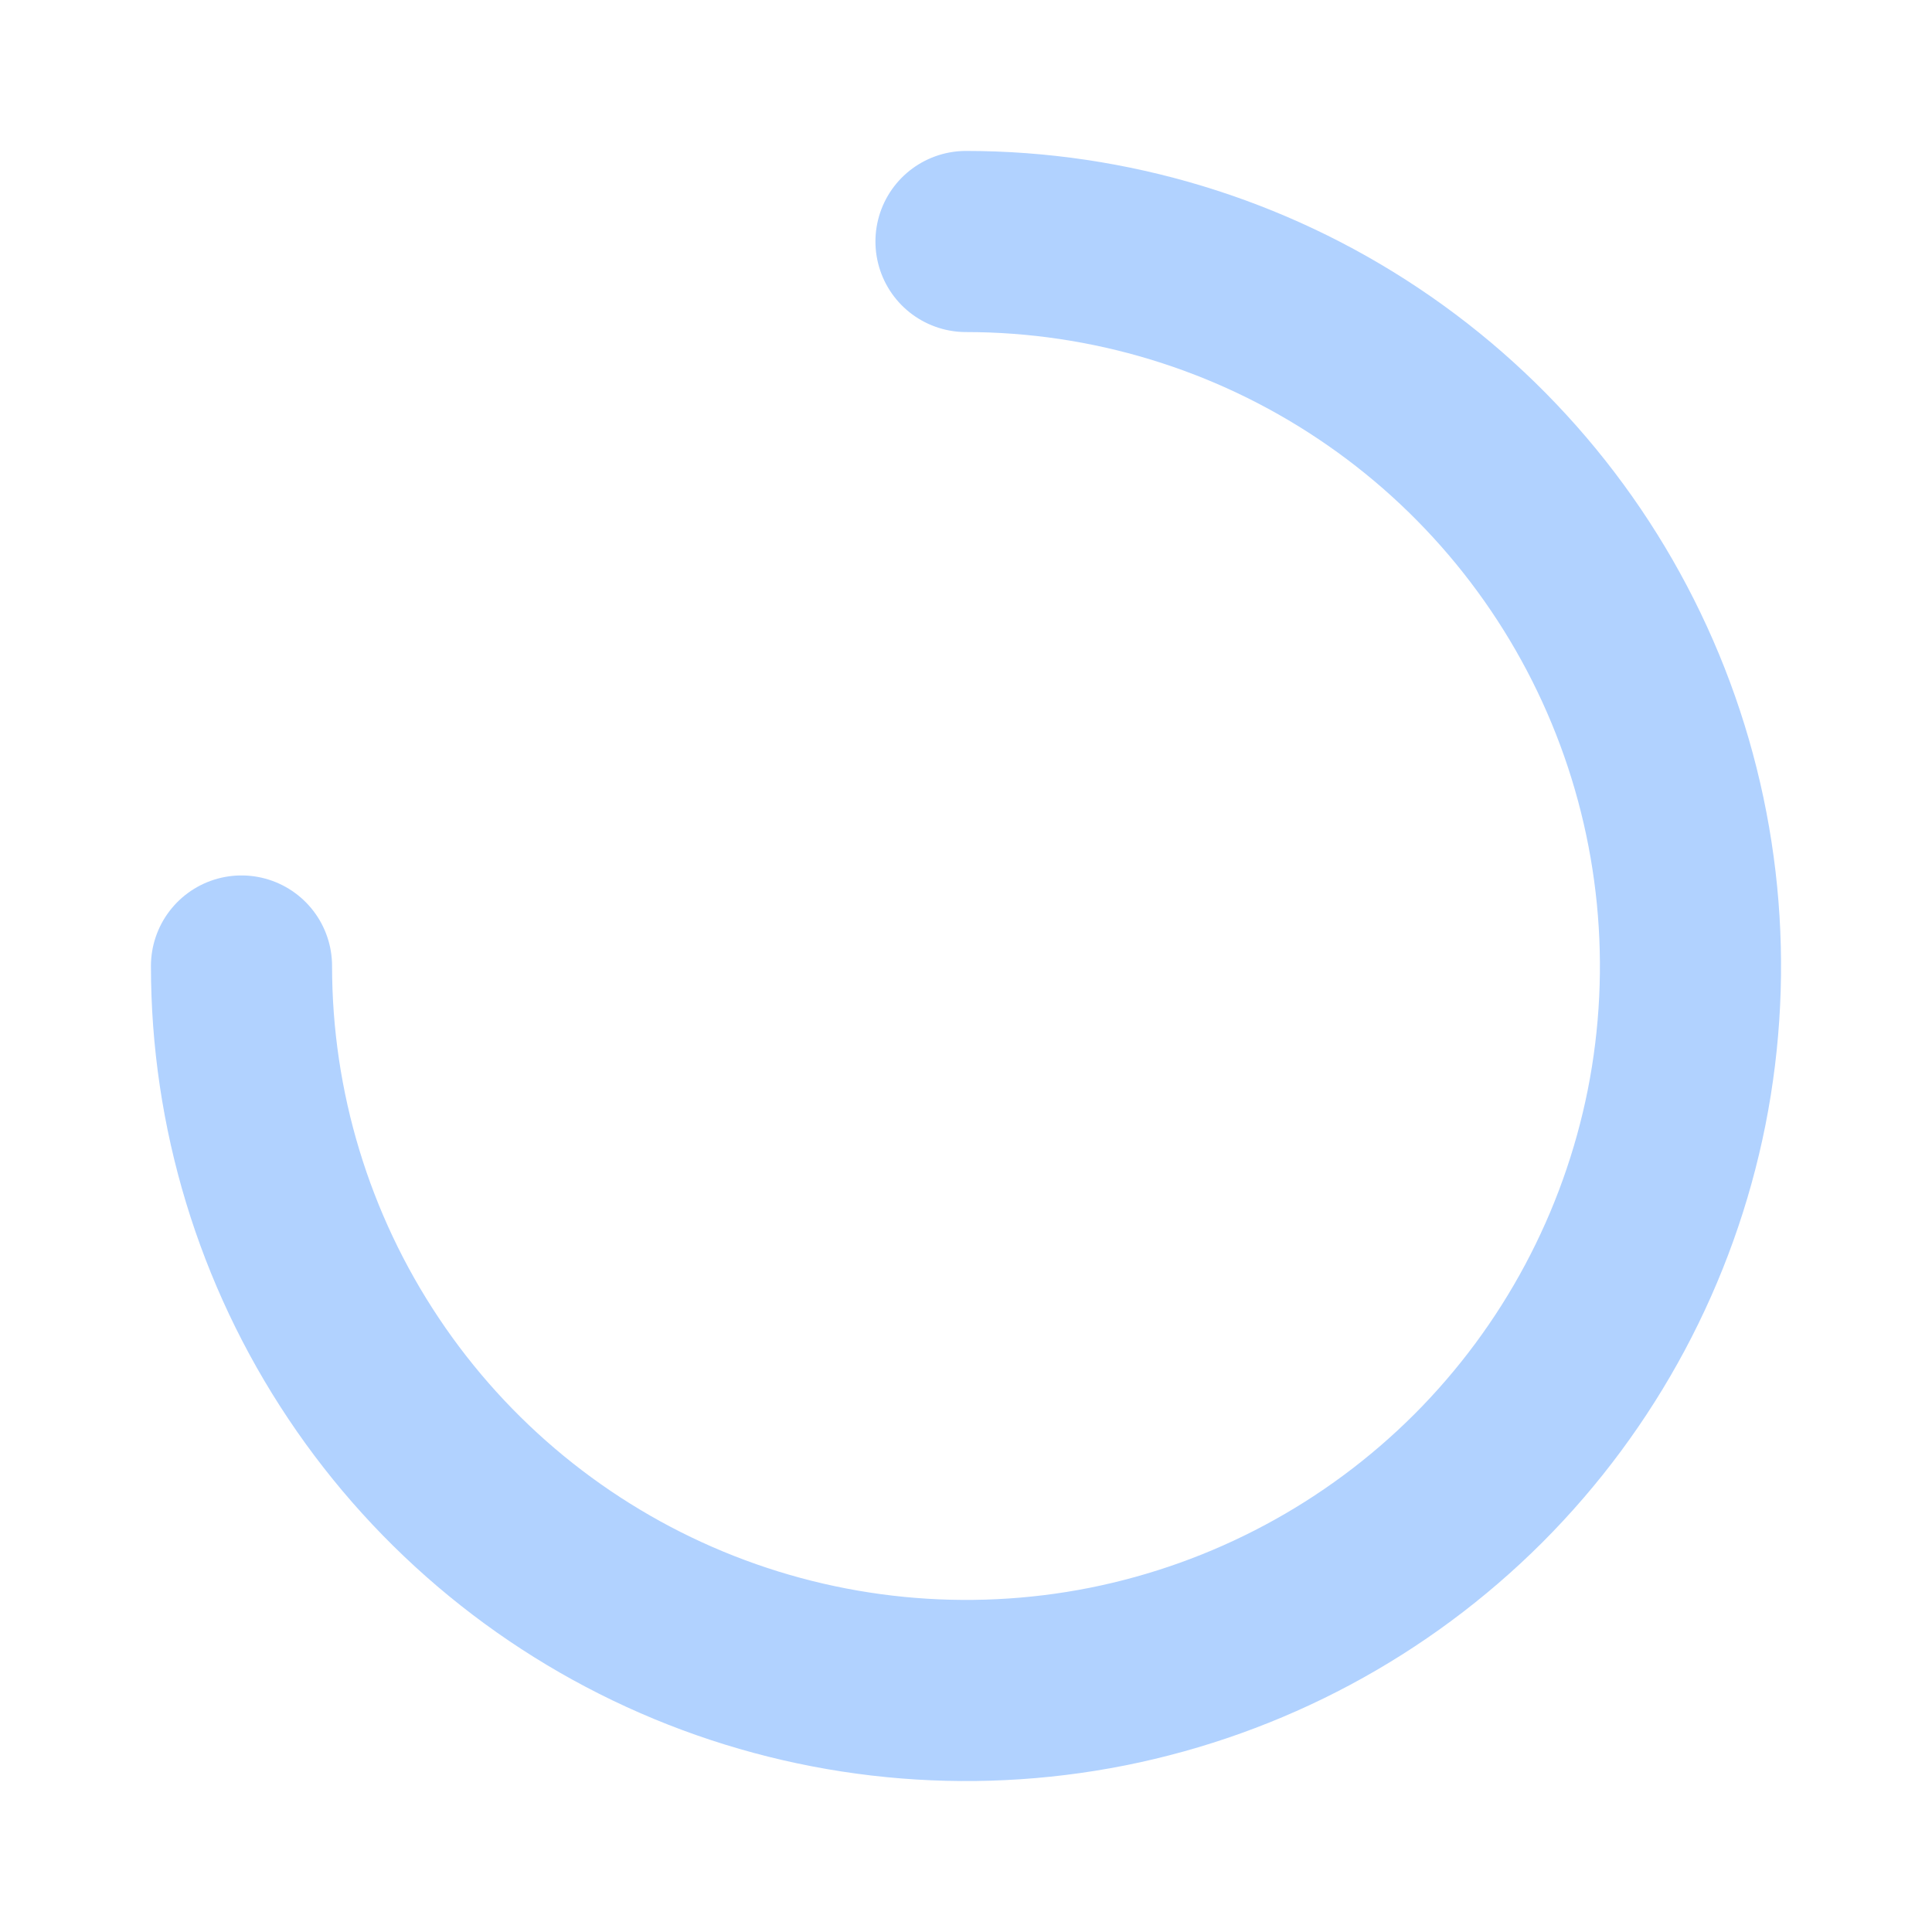
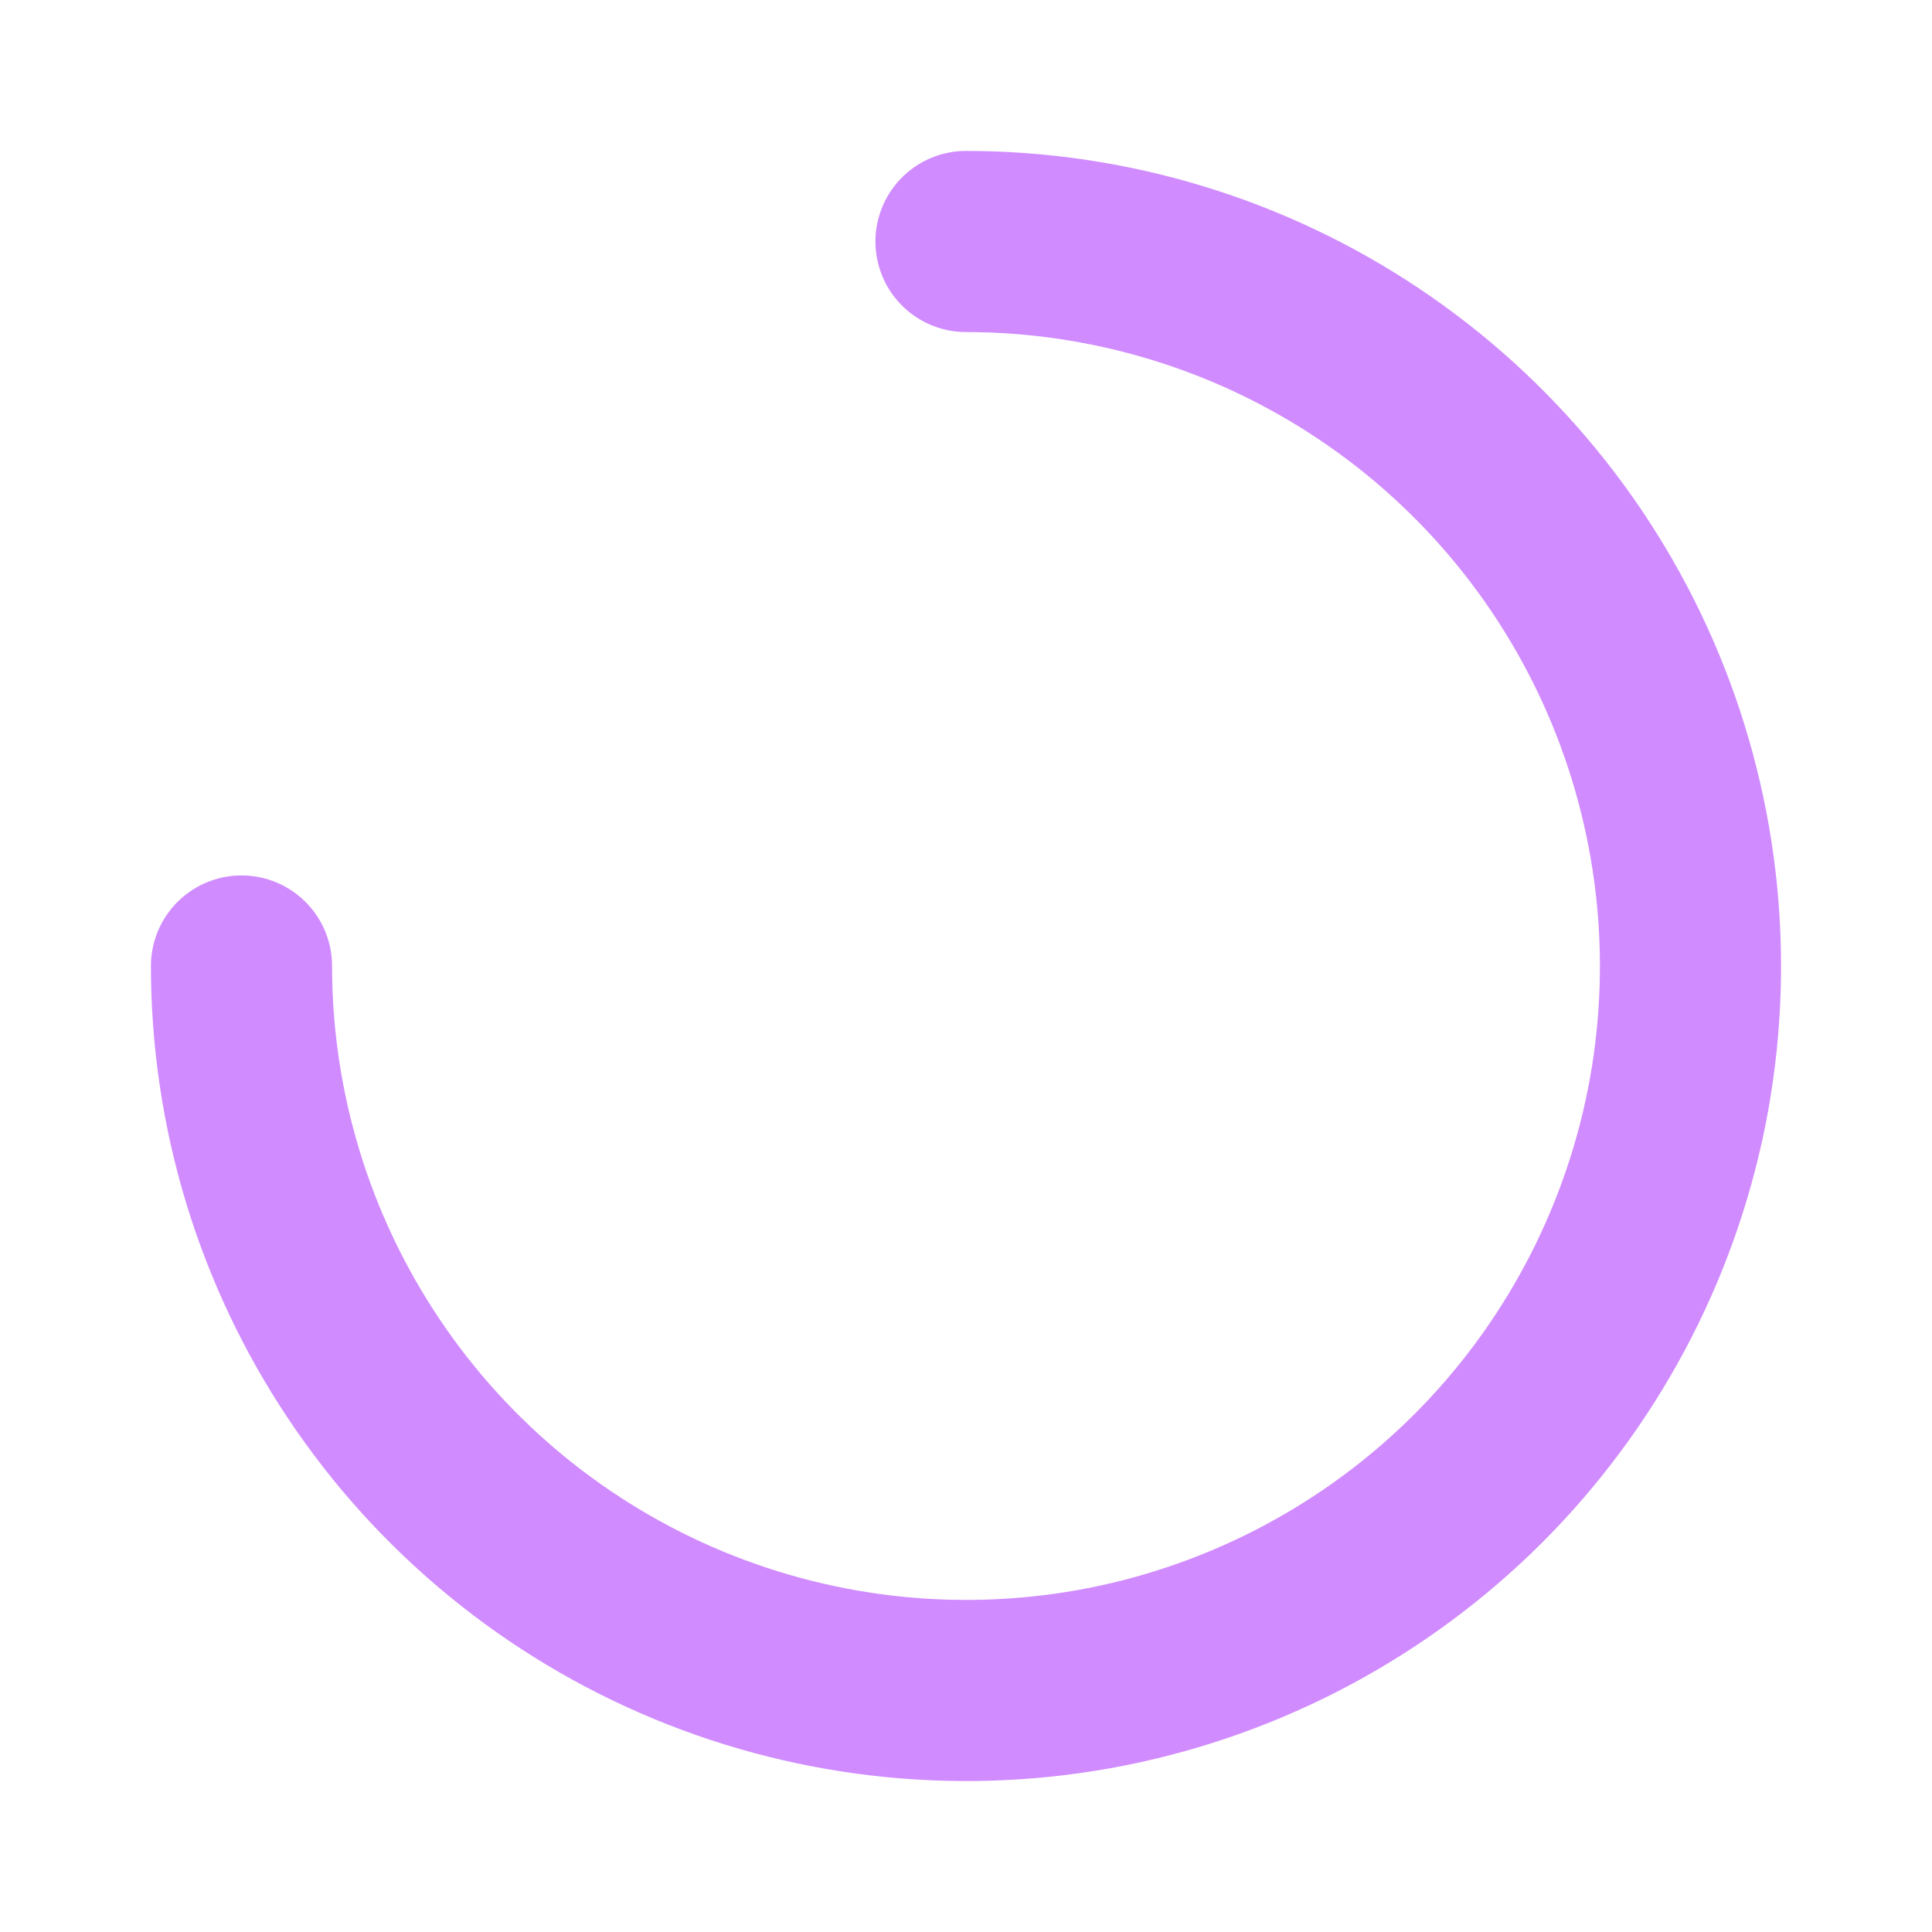
<svg xmlns="http://www.w3.org/2000/svg" preserveAspectRatio="none" overflow="visible" style="display: block;" width="16" height="16" viewBox="0 0 16 16" fill="none">
  <g id="SVG/spinner">
-     <path id="Vector" d="M8 2C9.187 2 10.347 2.352 11.333 3.011C12.32 3.67 13.089 4.608 13.543 5.704C13.997 6.8 14.116 8.007 13.885 9.171C13.653 10.334 13.082 11.403 12.243 12.243C11.403 13.082 10.334 13.653 9.171 13.885C8.007 14.116 6.8 13.997 5.704 13.543C4.608 13.089 3.67 12.32 3.011 11.333C2.352 10.347 2 9.187 2 8" stroke-width="1.5" stroke-linecap="round" stroke-linejoin="round" stroke="#B1D2FF" />
+     <path id="Vector" d="M8 2C9.187 2 10.347 2.352 11.333 3.011C12.32 3.67 13.089 4.608 13.543 5.704C13.997 6.8 14.116 8.007 13.885 9.171C13.653 10.334 13.082 11.403 12.243 12.243C11.403 13.082 10.334 13.653 9.171 13.885C8.007 14.116 6.8 13.997 5.704 13.543C4.608 13.089 3.67 12.32 3.011 11.333C2.352 10.347 2 9.187 2 8" stroke-width="1.5" stroke-linecap="round" stroke-linejoin="round" stroke="#D08BFF" />
  </g>
</svg>
